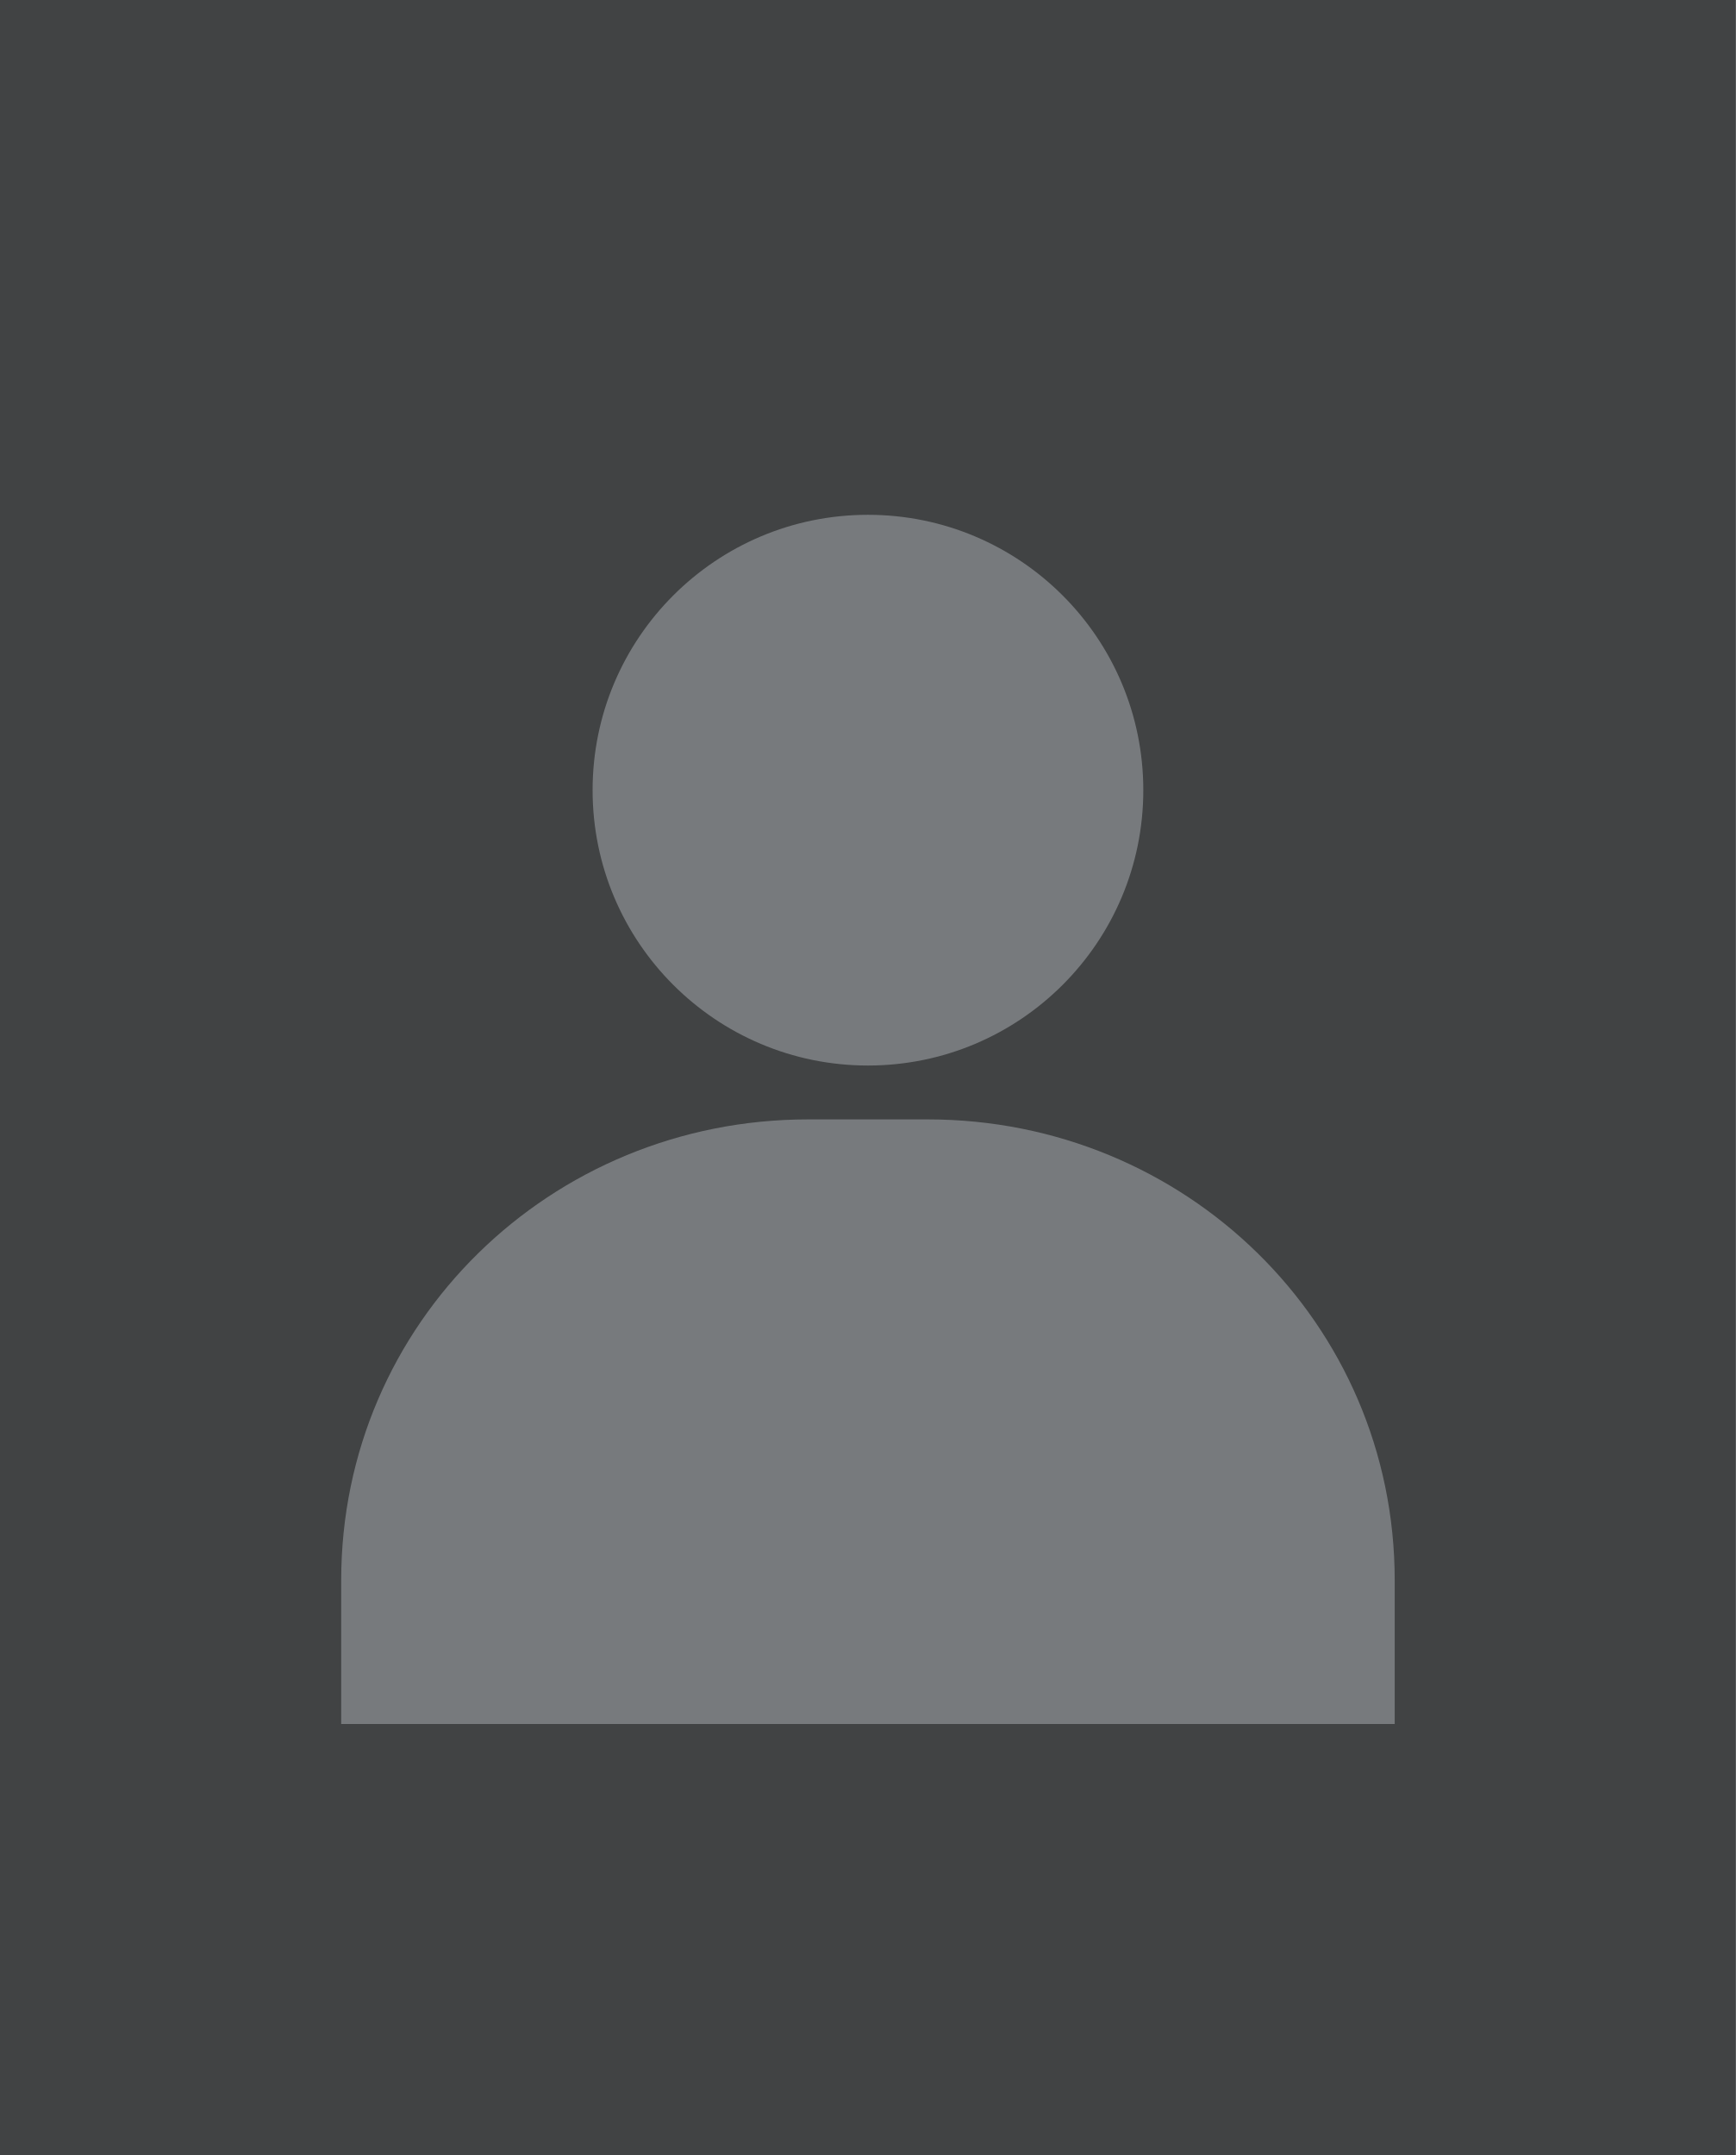
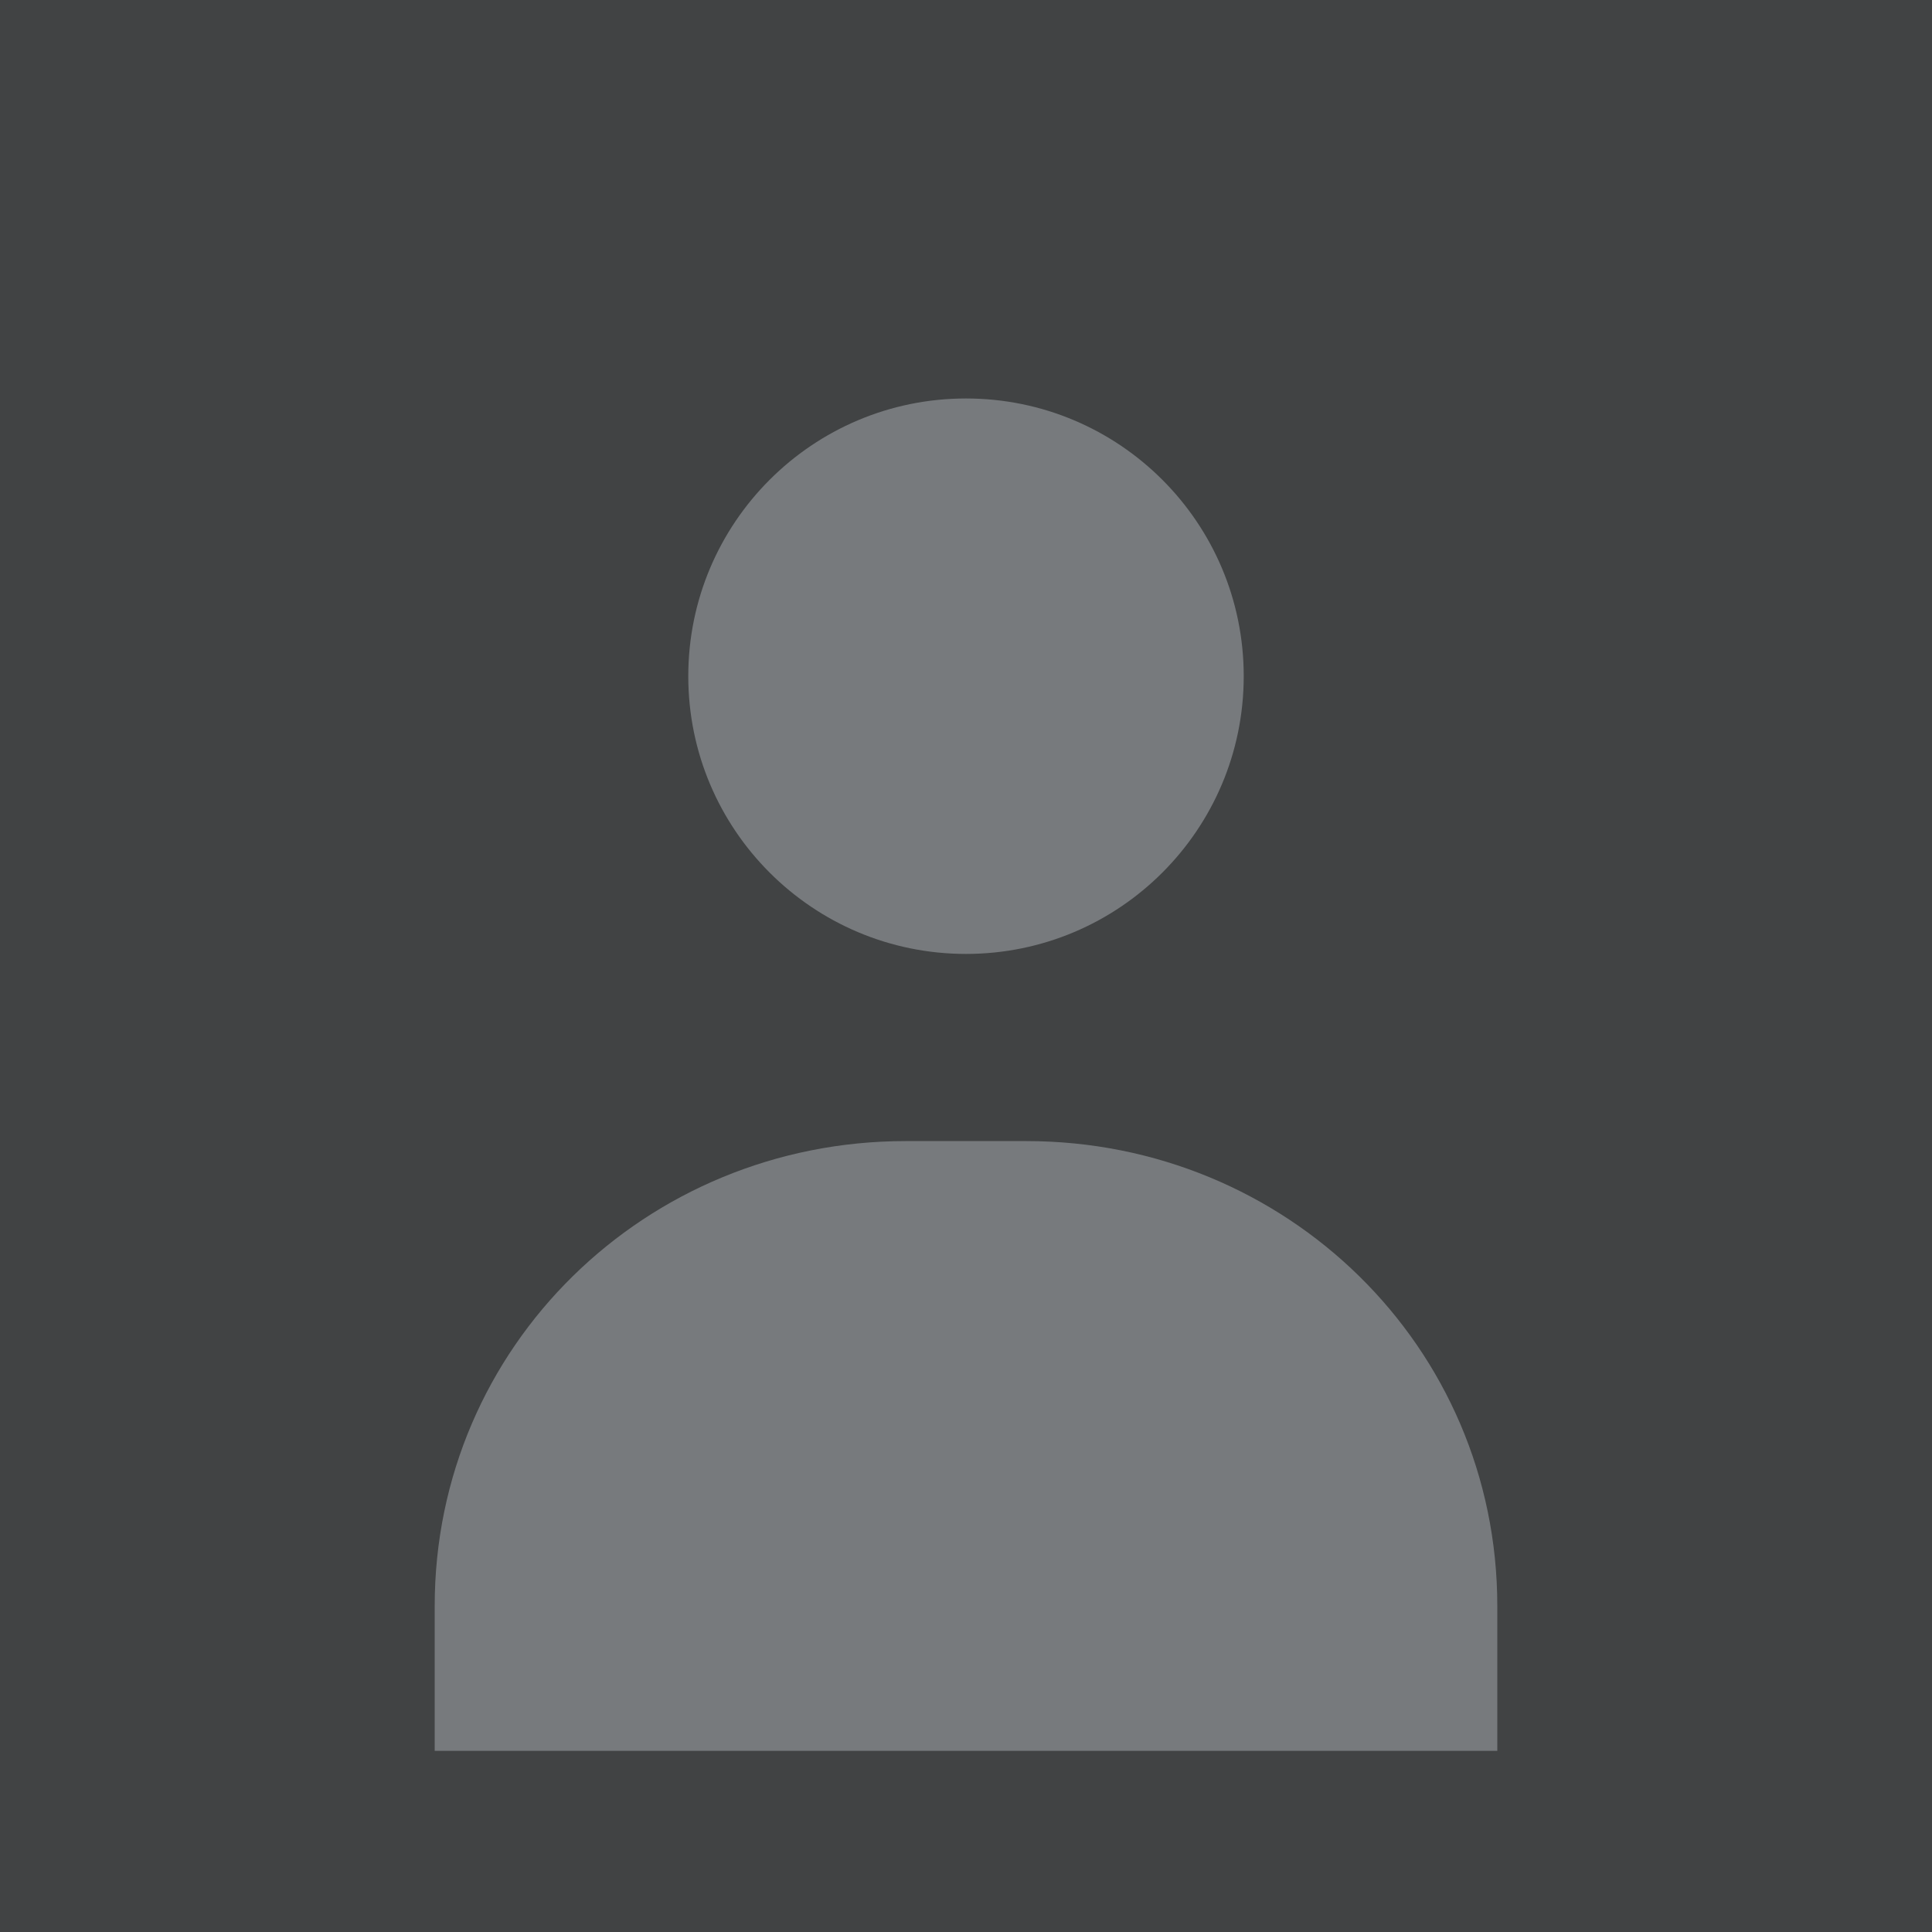
- <svg xmlns="http://www.w3.org/2000/svg" width="290" height="360" viewBox="0 0 290 360">
-   <rect width="290" height="360" fill="#202224" fill-opacity="0.85" />
-   <circle cx="145" cy="132" r="46" fill="#777a7d" />
-   <path d="M57 288v-24c0-43 35-77 78-77h20c43 0 78 34 78 77v24z" fill="#777a7d" />
+ <svg xmlns="http://www.w3.org/2000/svg" width="320" height="320" viewBox="0 0 320 320">
+   <rect width="320" height="320" fill="#202224" fill-opacity="0.85" />
+   <circle cx="160" cy="112" r="46" fill="#777a7d" />
+   <path d="M72 290v-24c0-43 35-77 78-77h20c43 0 78 34 78 77v24z" fill="#777a7d" />
</svg>
